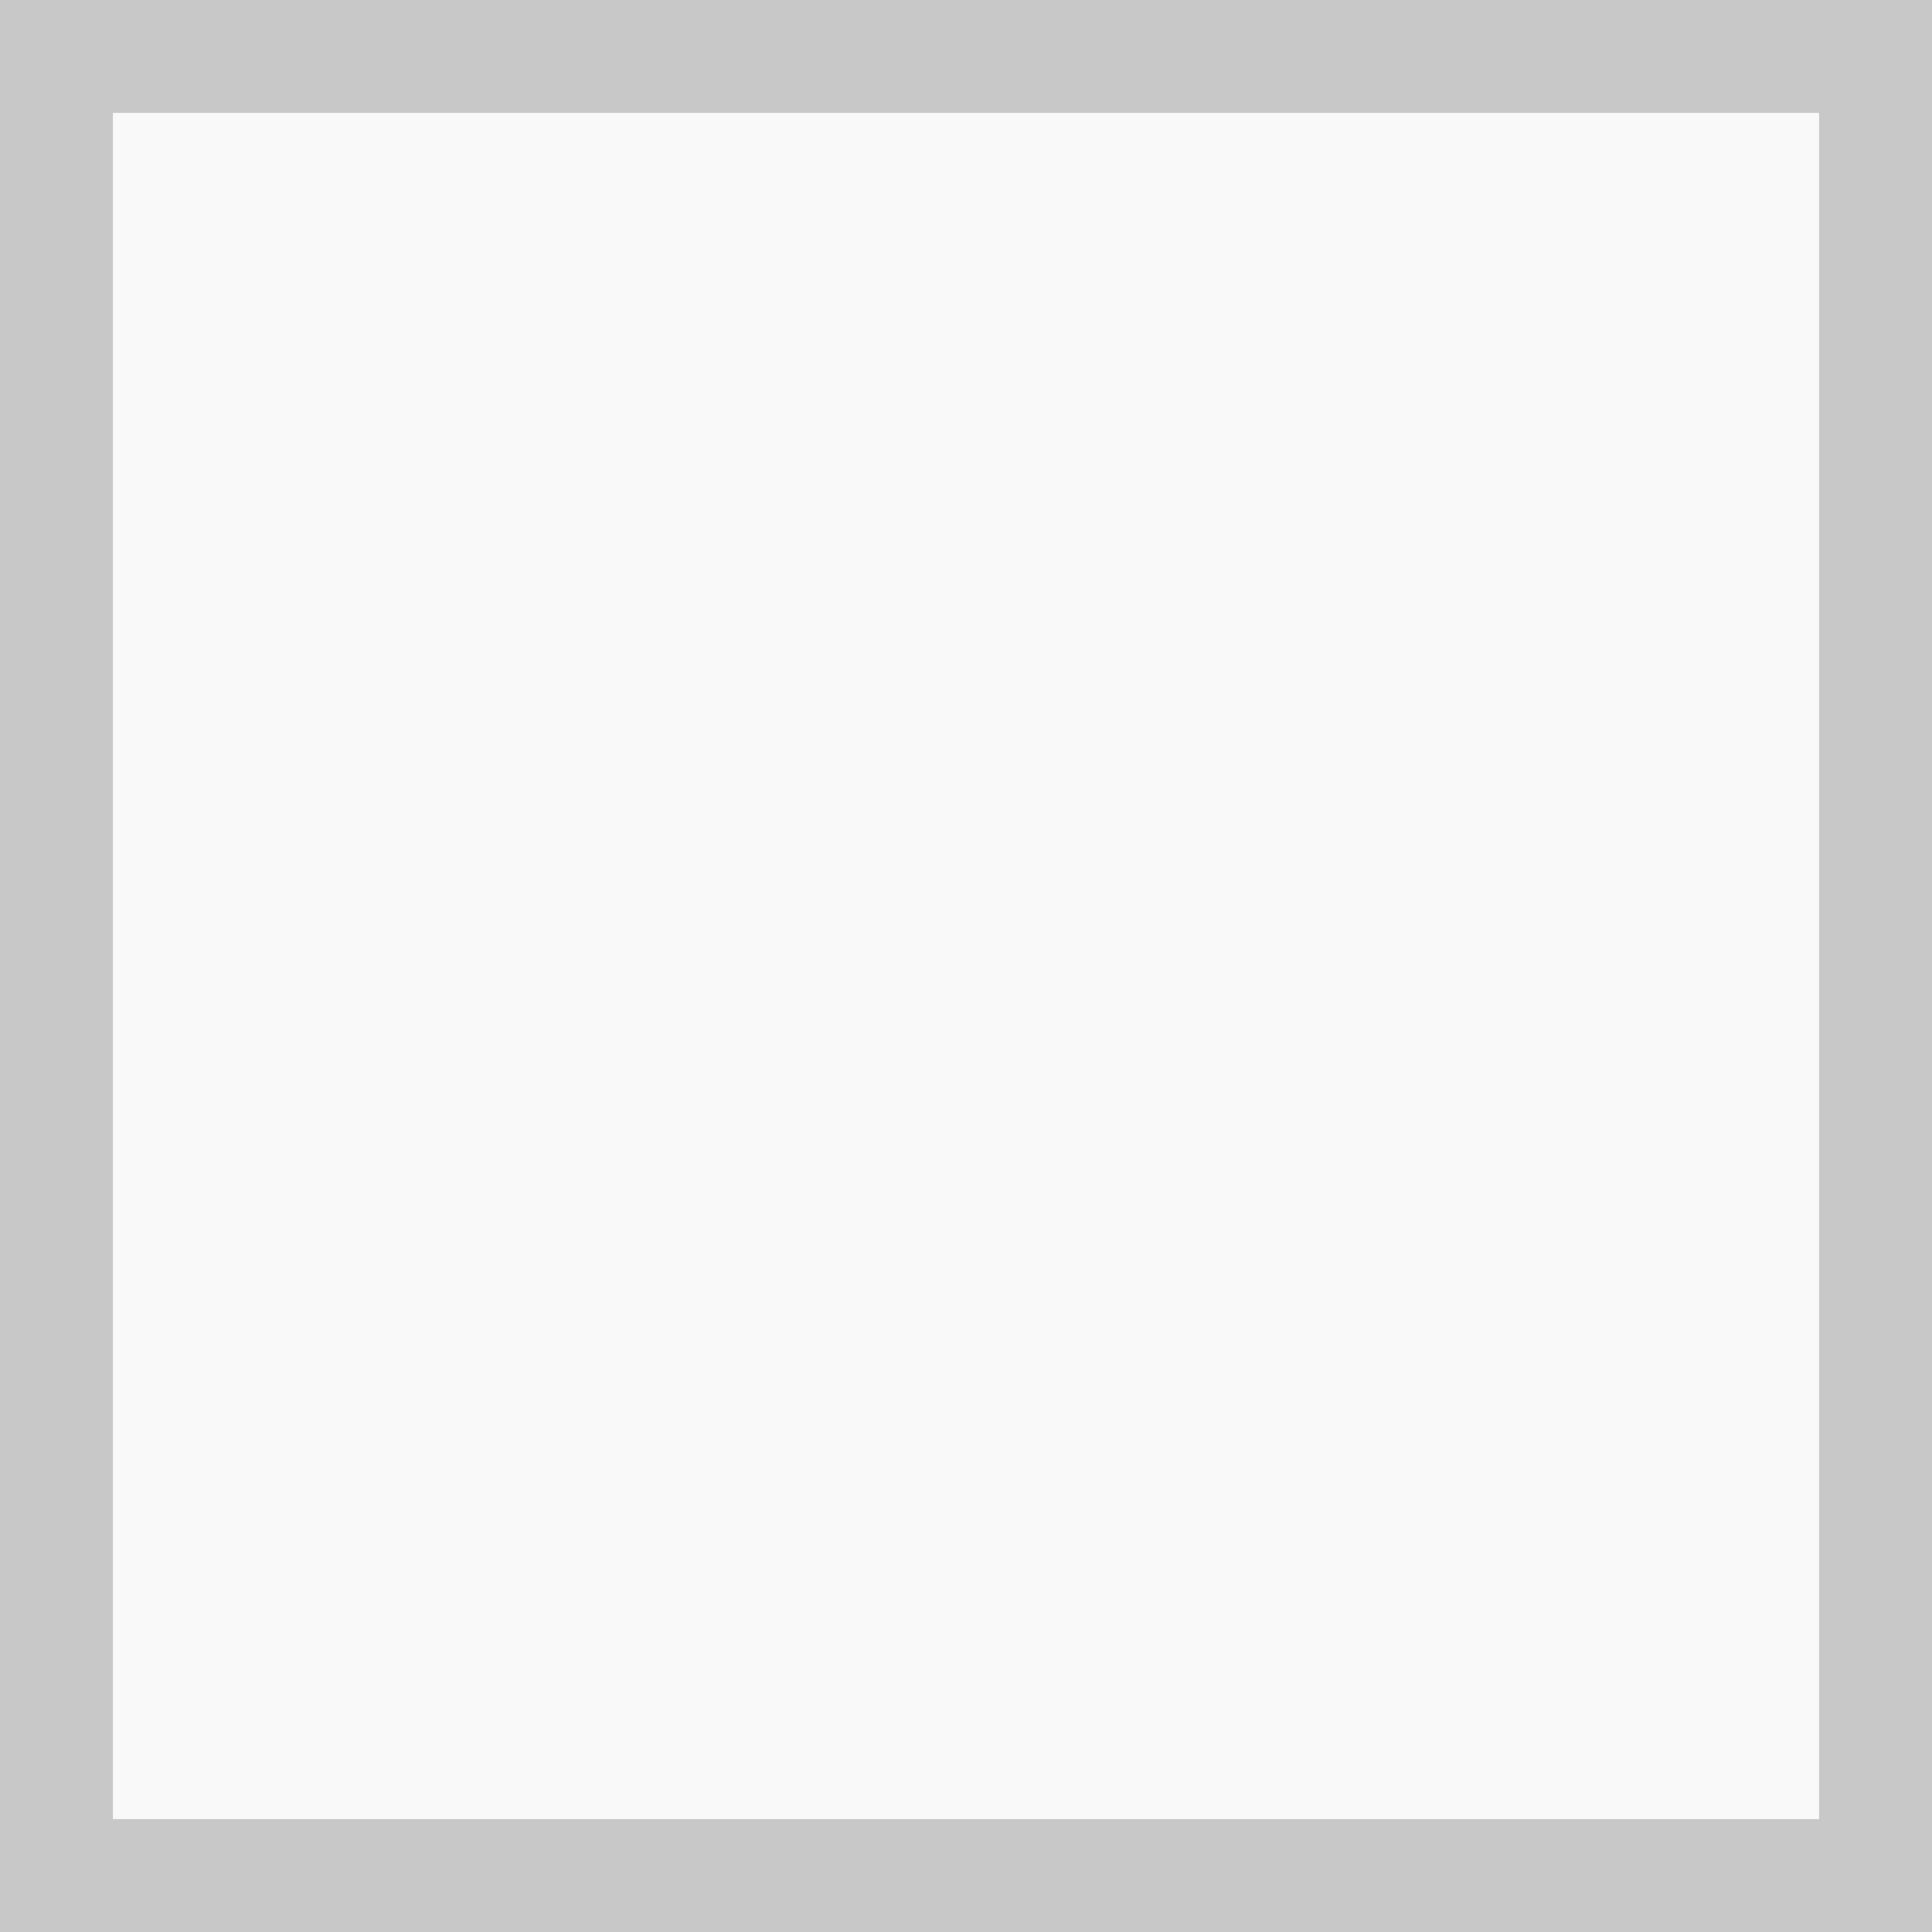
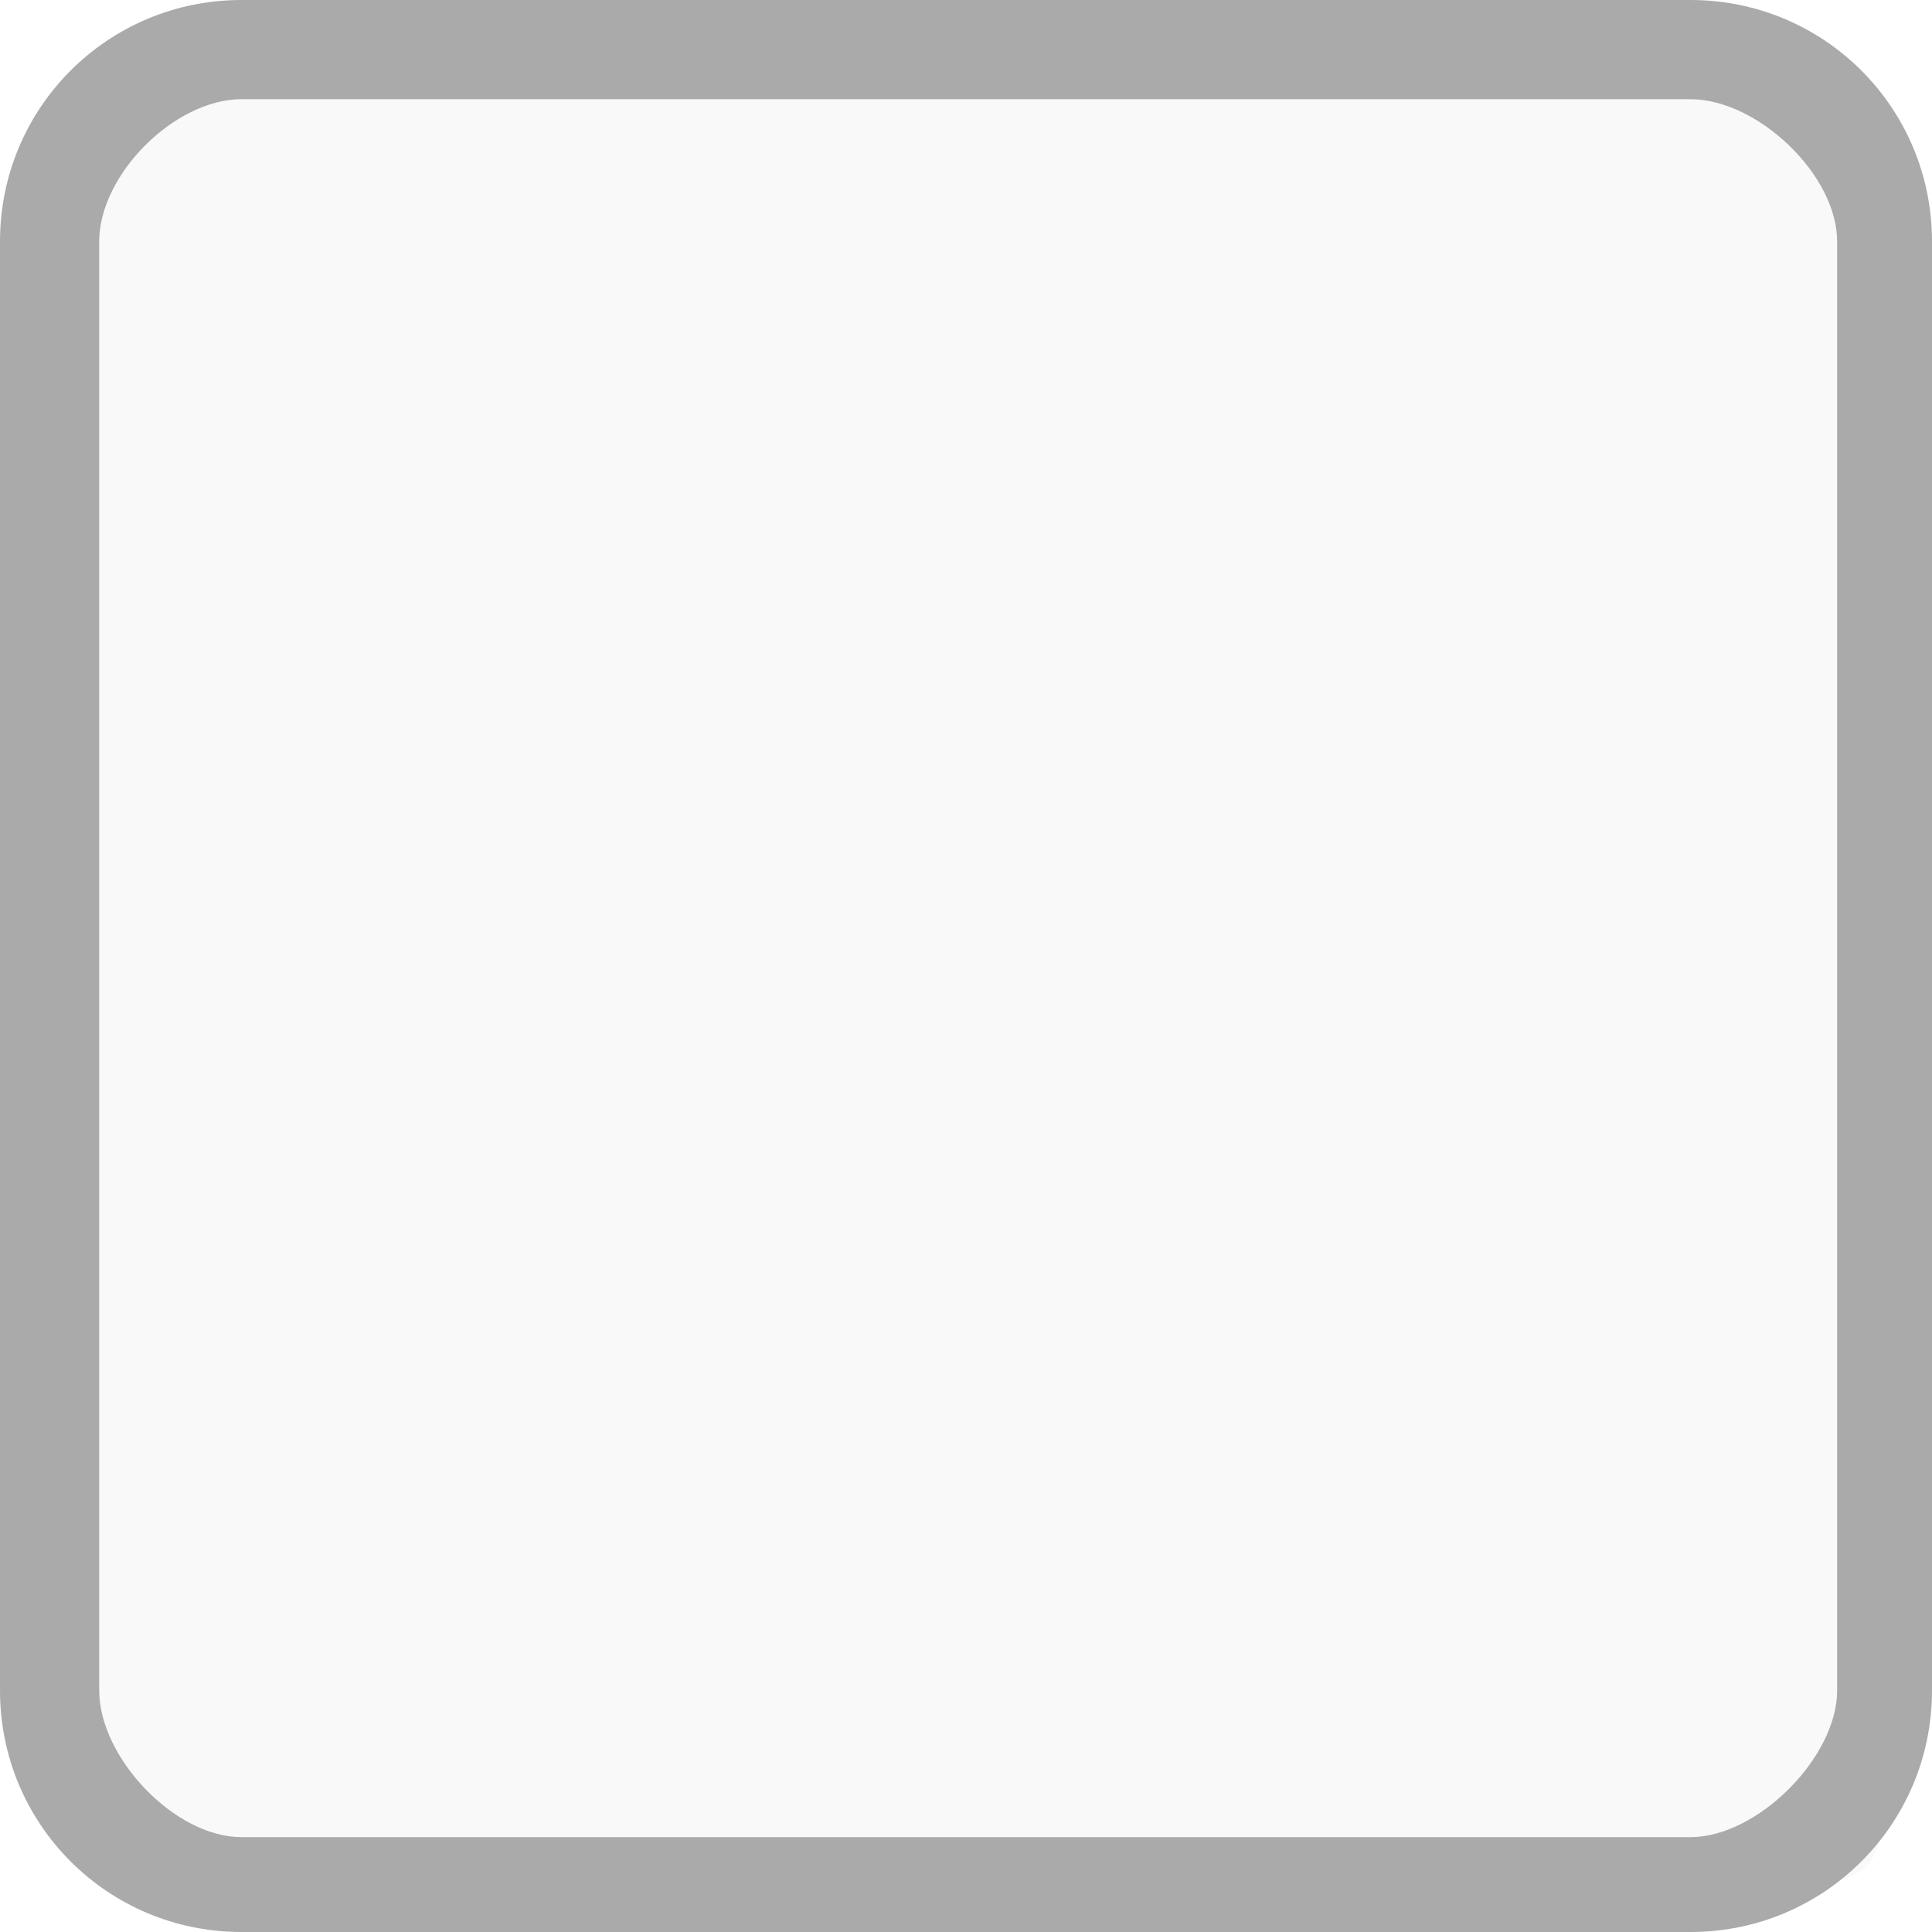
- <svg xmlns="http://www.w3.org/2000/svg" viewBox="0 0 40 40" id="svg5278" version="1.1" width="100%" height="100%">
-   <defs id="defs5288" />
-   <g transform="translate(0 -1012.362)" id="g5280">
-     <rect width="37.5" x="1.429" y="1013.791" rx="1" height="37.5" style="fill:#f9f9f9" id="rect5282" />
+ <svg xmlns="http://www.w3.org/2000/svg" viewBox="0 0 40 40">
+   <g transform="translate(0 -1012.362)">
+     <rect width="37.5" x="1.429" y="1013.791" rx="1" height="37.5" style="fill:#f9f9f9" />
+     <path style="fill:#aaa" d="m 5,1012.362 c -2.77,0 -5,2.23 -5,5 l 0,30 c 0,2.77 2.23,5 5,5 l 30,0 c 2.77,0 5,-2.23 5,-5 l 0,-30 c 0,-2.77 -2.23,-5 -5,-5 z m 0,2.054 30,0 c 1.385,0 3.036,1.561 3.036,2.946 l 0,30 c 0,1.385 -1.651,3.036 -3.036,3.036 l -30,0 c -1.385,0 -2.946,-1.651 -2.946,-3.036 l 0,-30 c 0,-1.385 1.561,-2.946 2.946,-2.946 z" />
  </g>
-   <rect style="fill:none;stroke:#c8c8c8;stroke-width:2.338;stroke-opacity:1" id="rect2993" width="37.662" height="37.662" x="1.169" y="1.169" />
</svg>
